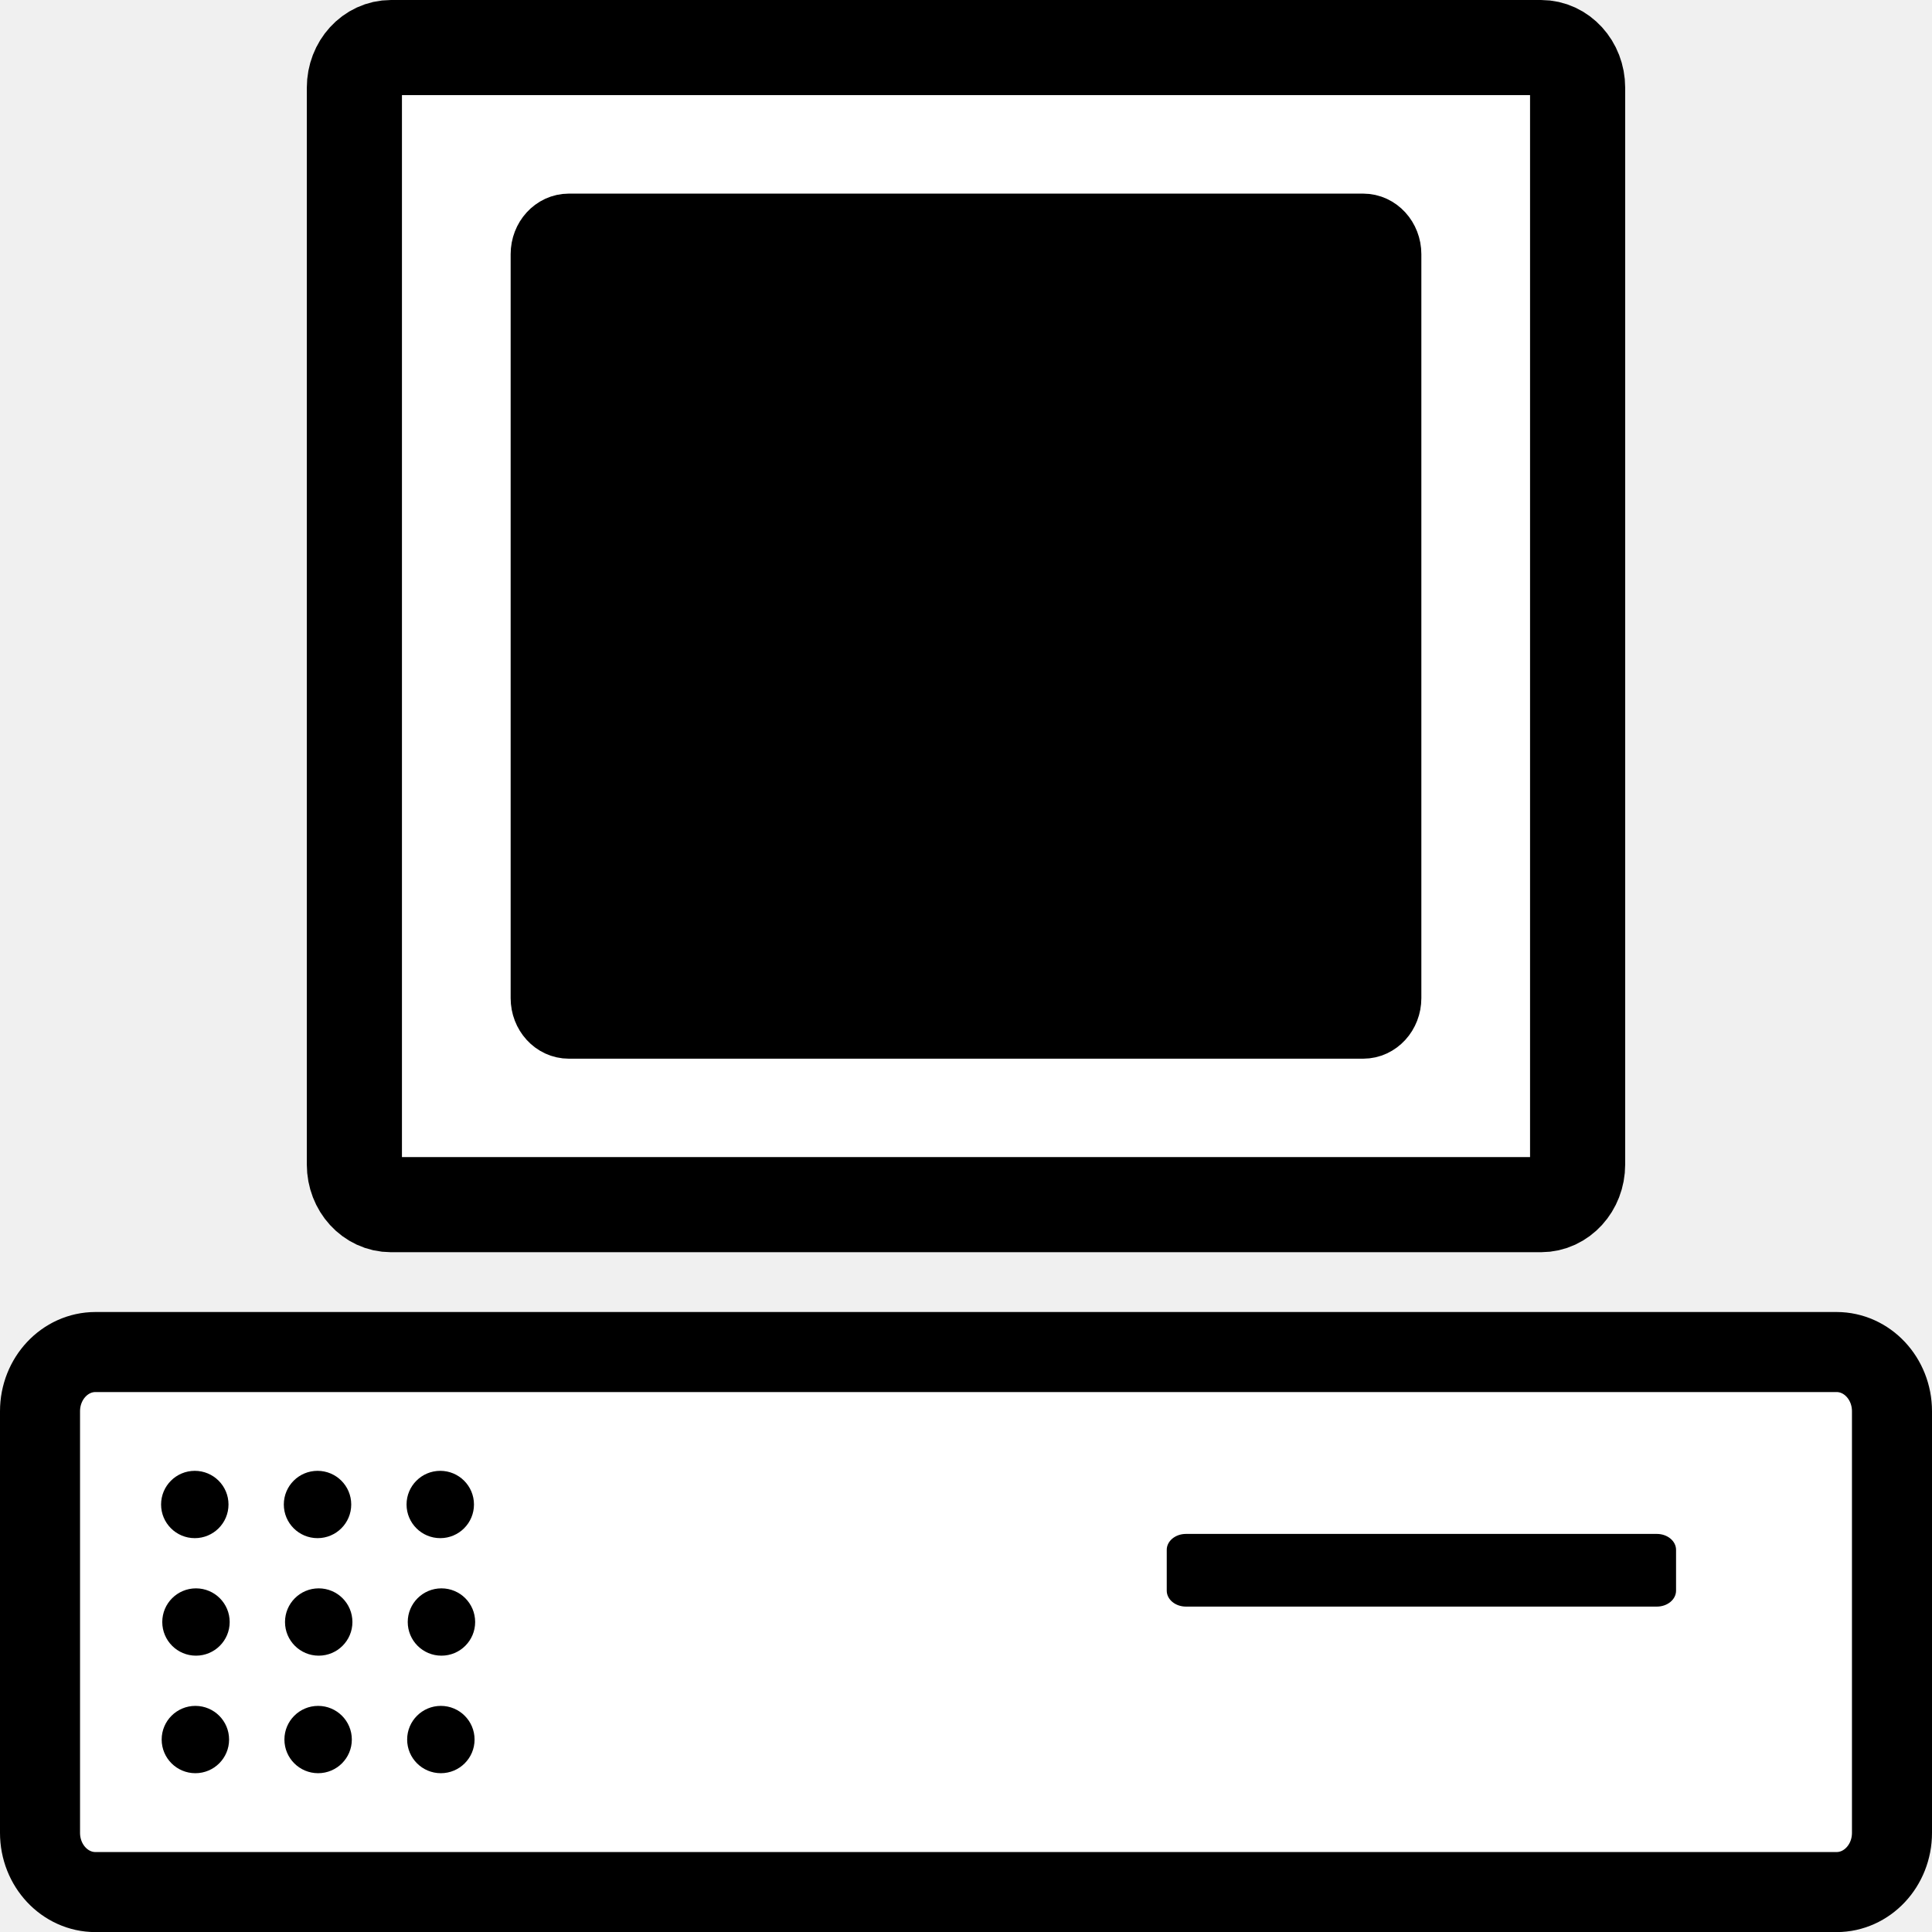
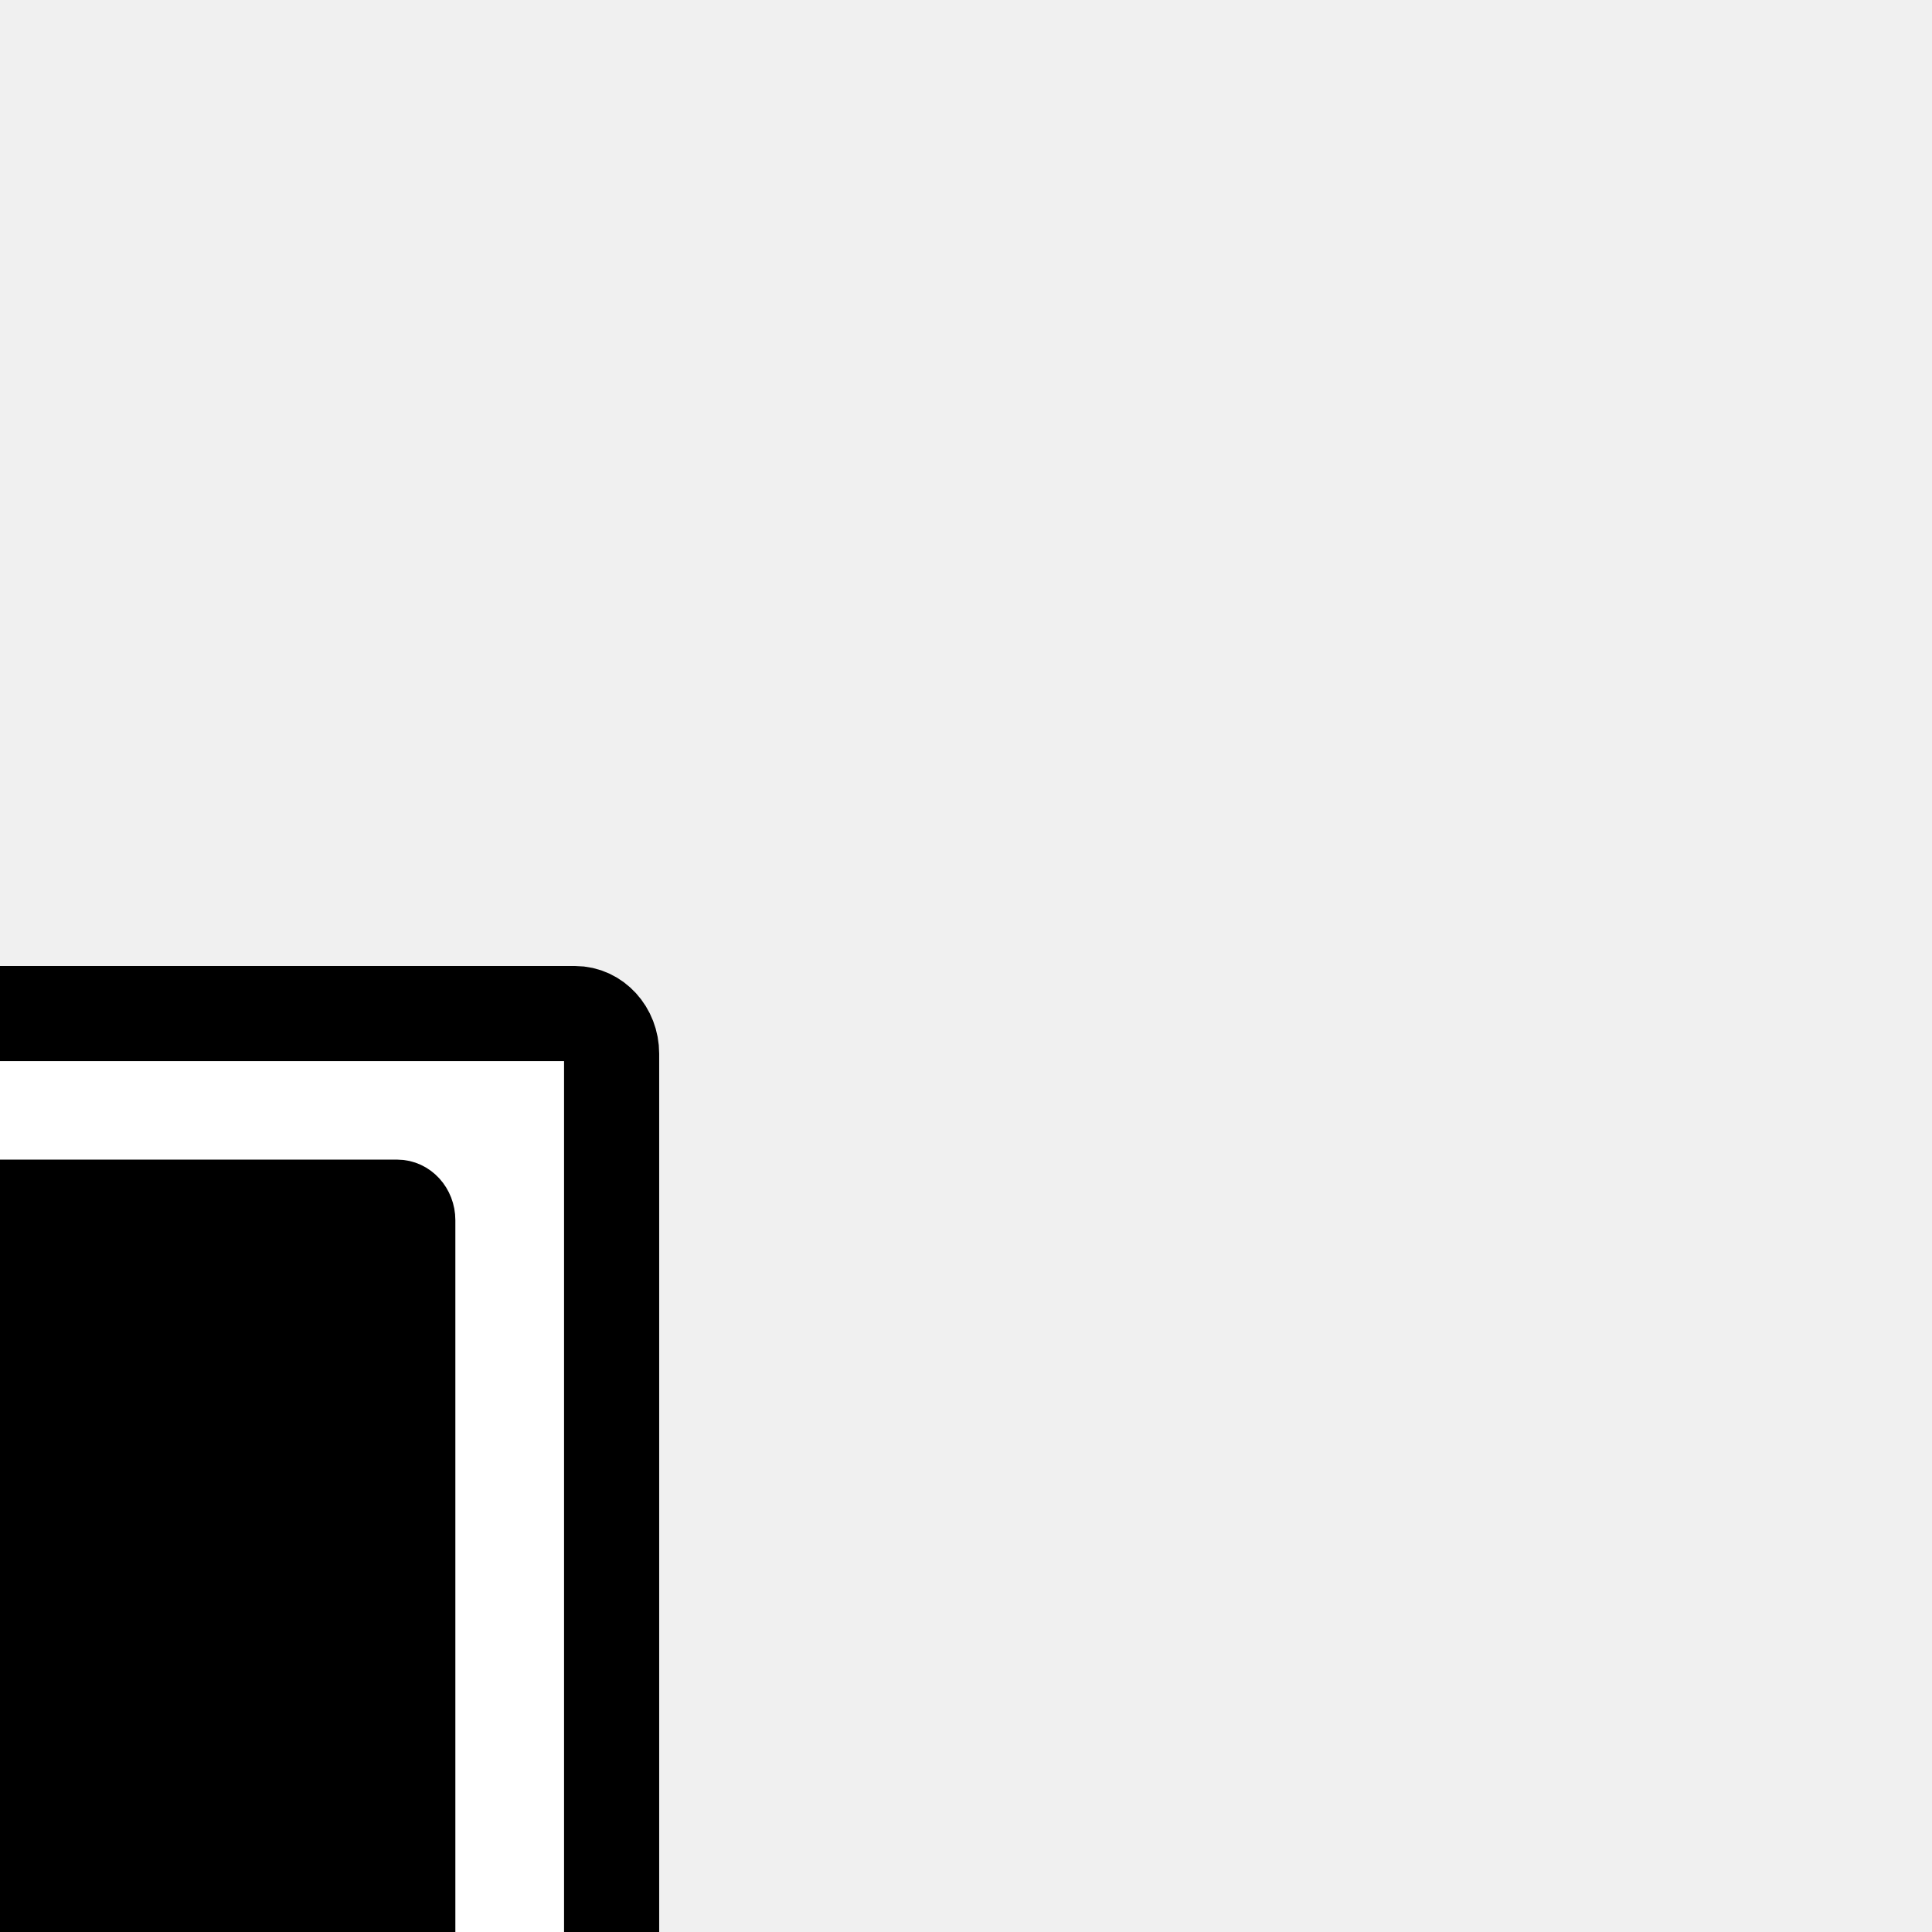
- <svg xmlns="http://www.w3.org/2000/svg" width="21" height="21" version="1.0">
-   <rect style="fill:#ffffff;fill-opacity:1;stroke:#000000;stroke-width:0.87;stroke-linejoin:round;stroke-miterlimit:4;stroke-opacity:1;stroke-dasharray:none" width="20.13" height="5.87" x="0.435" y="14.696" ry="0.644" rx="0.603" />
-   <path style="fill:#000000;fill-opacity:1;stroke:none" d="m 290.671,188.808 a 0.505,0.379 0 1 1 -1.01,0 0.505,0.379 0 1 1 1.01,0 z" transform="matrix(0.7255511,0,0,0.9653302,-208.413,-165.9089)" />
-   <path style="fill:#000000;fill-opacity:1;stroke:none" d="m 290.671,188.808 a 0.505,0.379 0 1 1 -1.01,0 0.505,0.379 0 1 1 1.01,0 z" transform="matrix(0.7255511,0,0,0.9653302,-208.4001,-164.6315)" />
-   <path style="fill:#000000;fill-opacity:1;stroke:none" d="m 290.671,188.808 a 0.505,0.379 0 1 1 -1.01,0 0.505,0.379 0 1 1 1.01,0 z" transform="matrix(0.7255511,0,0,0.9653302,-208.4066,-163.354)" />
-   <path style="fill:#000000;fill-opacity:1;stroke:none" d="m 290.671,188.808 a 0.505,0.379 0 1 1 -1.01,0 0.505,0.379 0 1 1 1.01,0 z" transform="matrix(0.7255511,0,0,0.9653302,-207.0789,-165.9089)" />
-   <path style="fill:#000000;fill-opacity:1;stroke:none" d="m 290.671,188.808 a 0.505,0.379 0 1 1 -1.01,0 0.505,0.379 0 1 1 1.01,0 z" transform="matrix(0.7255511,0,0,0.9653302,-207.066,-164.6315)" />
-   <path style="fill:#000000;fill-opacity:1;stroke:none" d="m 290.671,188.808 a 0.505,0.379 0 1 1 -1.01,0 0.505,0.379 0 1 1 1.01,0 z" transform="matrix(0.7255511,0,0,0.9653302,-207.0724,-163.354)" />
-   <path style="fill:#000000;fill-opacity:1;stroke:none" d="m 290.671,188.808 a 0.505,0.379 0 1 1 -1.01,0 0.505,0.379 0 1 1 1.01,0 z" transform="matrix(0.7255511,0,0,0.9653302,-205.7448,-165.9089)" />
-   <path style="fill:#000000;fill-opacity:1;stroke:none" d="m 290.671,188.808 a 0.505,0.379 0 1 1 -1.01,0 0.505,0.379 0 1 1 1.01,0 z" transform="matrix(0.7255511,0,0,0.9653302,-205.7319,-164.6315)" />
-   <path style="fill:#000000;fill-opacity:1;stroke:none" d="m 290.671,188.808 a 0.505,0.379 0 1 1 -1.01,0 0.505,0.379 0 1 1 1.01,0 z" transform="matrix(0.7255511,0,0,0.9653302,-205.7383,-163.354)" />
-   <rect style="fill:#000000;fill-opacity:1;stroke:none" width="5.536" height="0.79" x="12.682" y="16.673" ry="0.173" rx="0.209" />
-   <rect style="fill:#ffffff;fill-opacity:1;stroke:#000000;stroke-width:1.034;stroke-linejoin:round;stroke-miterlimit:4;stroke-opacity:1;stroke-dasharray:none" width="13.296" height="12.577" x="3.852" y="0.517" ry="0.436" rx="0.398" />
-   <rect style="fill:#000000;fill-opacity:1;stroke:#000000;stroke-width:0.715;stroke-linejoin:round;stroke-miterlimit:4;stroke-opacity:1;stroke-dasharray:none" width="9.184" height="8.688" x="5.908" y="2.462" ry="0.301" rx="0.275" />
+ <svg xmlns="http://www.w3.org/2000/svg" width="21" height="21" version="1.1">
+   <rect style="fill:#ffffff;fill-opacity:1;stroke:#000000;stroke-width:0.87;stroke-linejoin:round;stroke-miterlimit:4;stroke-dasharray:none;stroke-opacity:1" width="20.13" height="5.87" x="-10.065" y="25.196" ry="0.644" rx="0.603" />
+   <path style="fill:#000000;fill-opacity:1;stroke:none" d="m -8.016,26.853 a 0.366,0.366 0 0 1 -0.733,0 0.366,0.366 0 1 1 0.733,0 z" />
+   <path style="fill:#000000;fill-opacity:1;stroke:none" d="m -8.003,28.131 a 0.366,0.366 0 0 1 -0.733,0 0.366,0.366 0 1 1 0.733,0 z" />
+   <path style="fill:#000000;fill-opacity:1;stroke:none" d="m -8.01,29.408 a 0.366,0.366 0 0 1 -0.733,0 0.366,0.366 0 1 1 0.733,0 z" />
+   <path style="fill:#000000;fill-opacity:1;stroke:none" d="m -6.682,26.853 a 0.366,0.366 0 0 1 -0.733,0 0.366,0.366 0 1 1 0.733,0 z" />
+   <path style="fill:#000000;fill-opacity:1;stroke:none" d="m -6.669,28.131 a 0.366,0.366 0 0 1 -0.733,0 0.366,0.366 0 1 1 0.733,0 z" />
+   <path style="fill:#000000;fill-opacity:1;stroke:none" d="m -6.675,29.408 a 0.366,0.366 0 0 1 -0.733,0 0.366,0.366 0 1 1 0.733,0 z" />
+   <path style="fill:#000000;fill-opacity:1;stroke:none" d="m -5.348,26.853 a 0.366,0.366 0 0 1 -0.733,0 0.366,0.366 0 1 1 0.733,0 z" />
+   <path style="fill:#000000;fill-opacity:1;stroke:none" d="m -5.335,28.131 a 0.366,0.366 0 0 1 -0.733,0 0.366,0.366 0 1 1 0.733,0 z" />
+   <path style="fill:#000000;fill-opacity:1;stroke:none" d="m -5.341,29.408 a 0.366,0.366 0 0 1 -0.733,0 0.366,0.366 0 1 1 0.733,0 z" />
+   <rect style="fill:#000000;fill-opacity:1;stroke:none" width="5.536" height="0.79" x="2.182" y="27.173" ry="0.173" rx="0.209" />
+   <rect style="fill:#ffffff;fill-opacity:1;stroke:#000000;stroke-width:1.034;stroke-linejoin:round;stroke-miterlimit:4;stroke-dasharray:none;stroke-opacity:1" width="13.296" height="12.577" x="-6.648" y="11.017" ry="0.436" rx="0.398" />
+   <rect style="fill:#000000;fill-opacity:1;stroke:#000000;stroke-width:0.715;stroke-linejoin:round;stroke-miterlimit:4;stroke-dasharray:none;stroke-opacity:1" width="9.184" height="8.688" x="-4.592" y="12.962" ry="0.301" rx="0.275" />
</svg>
